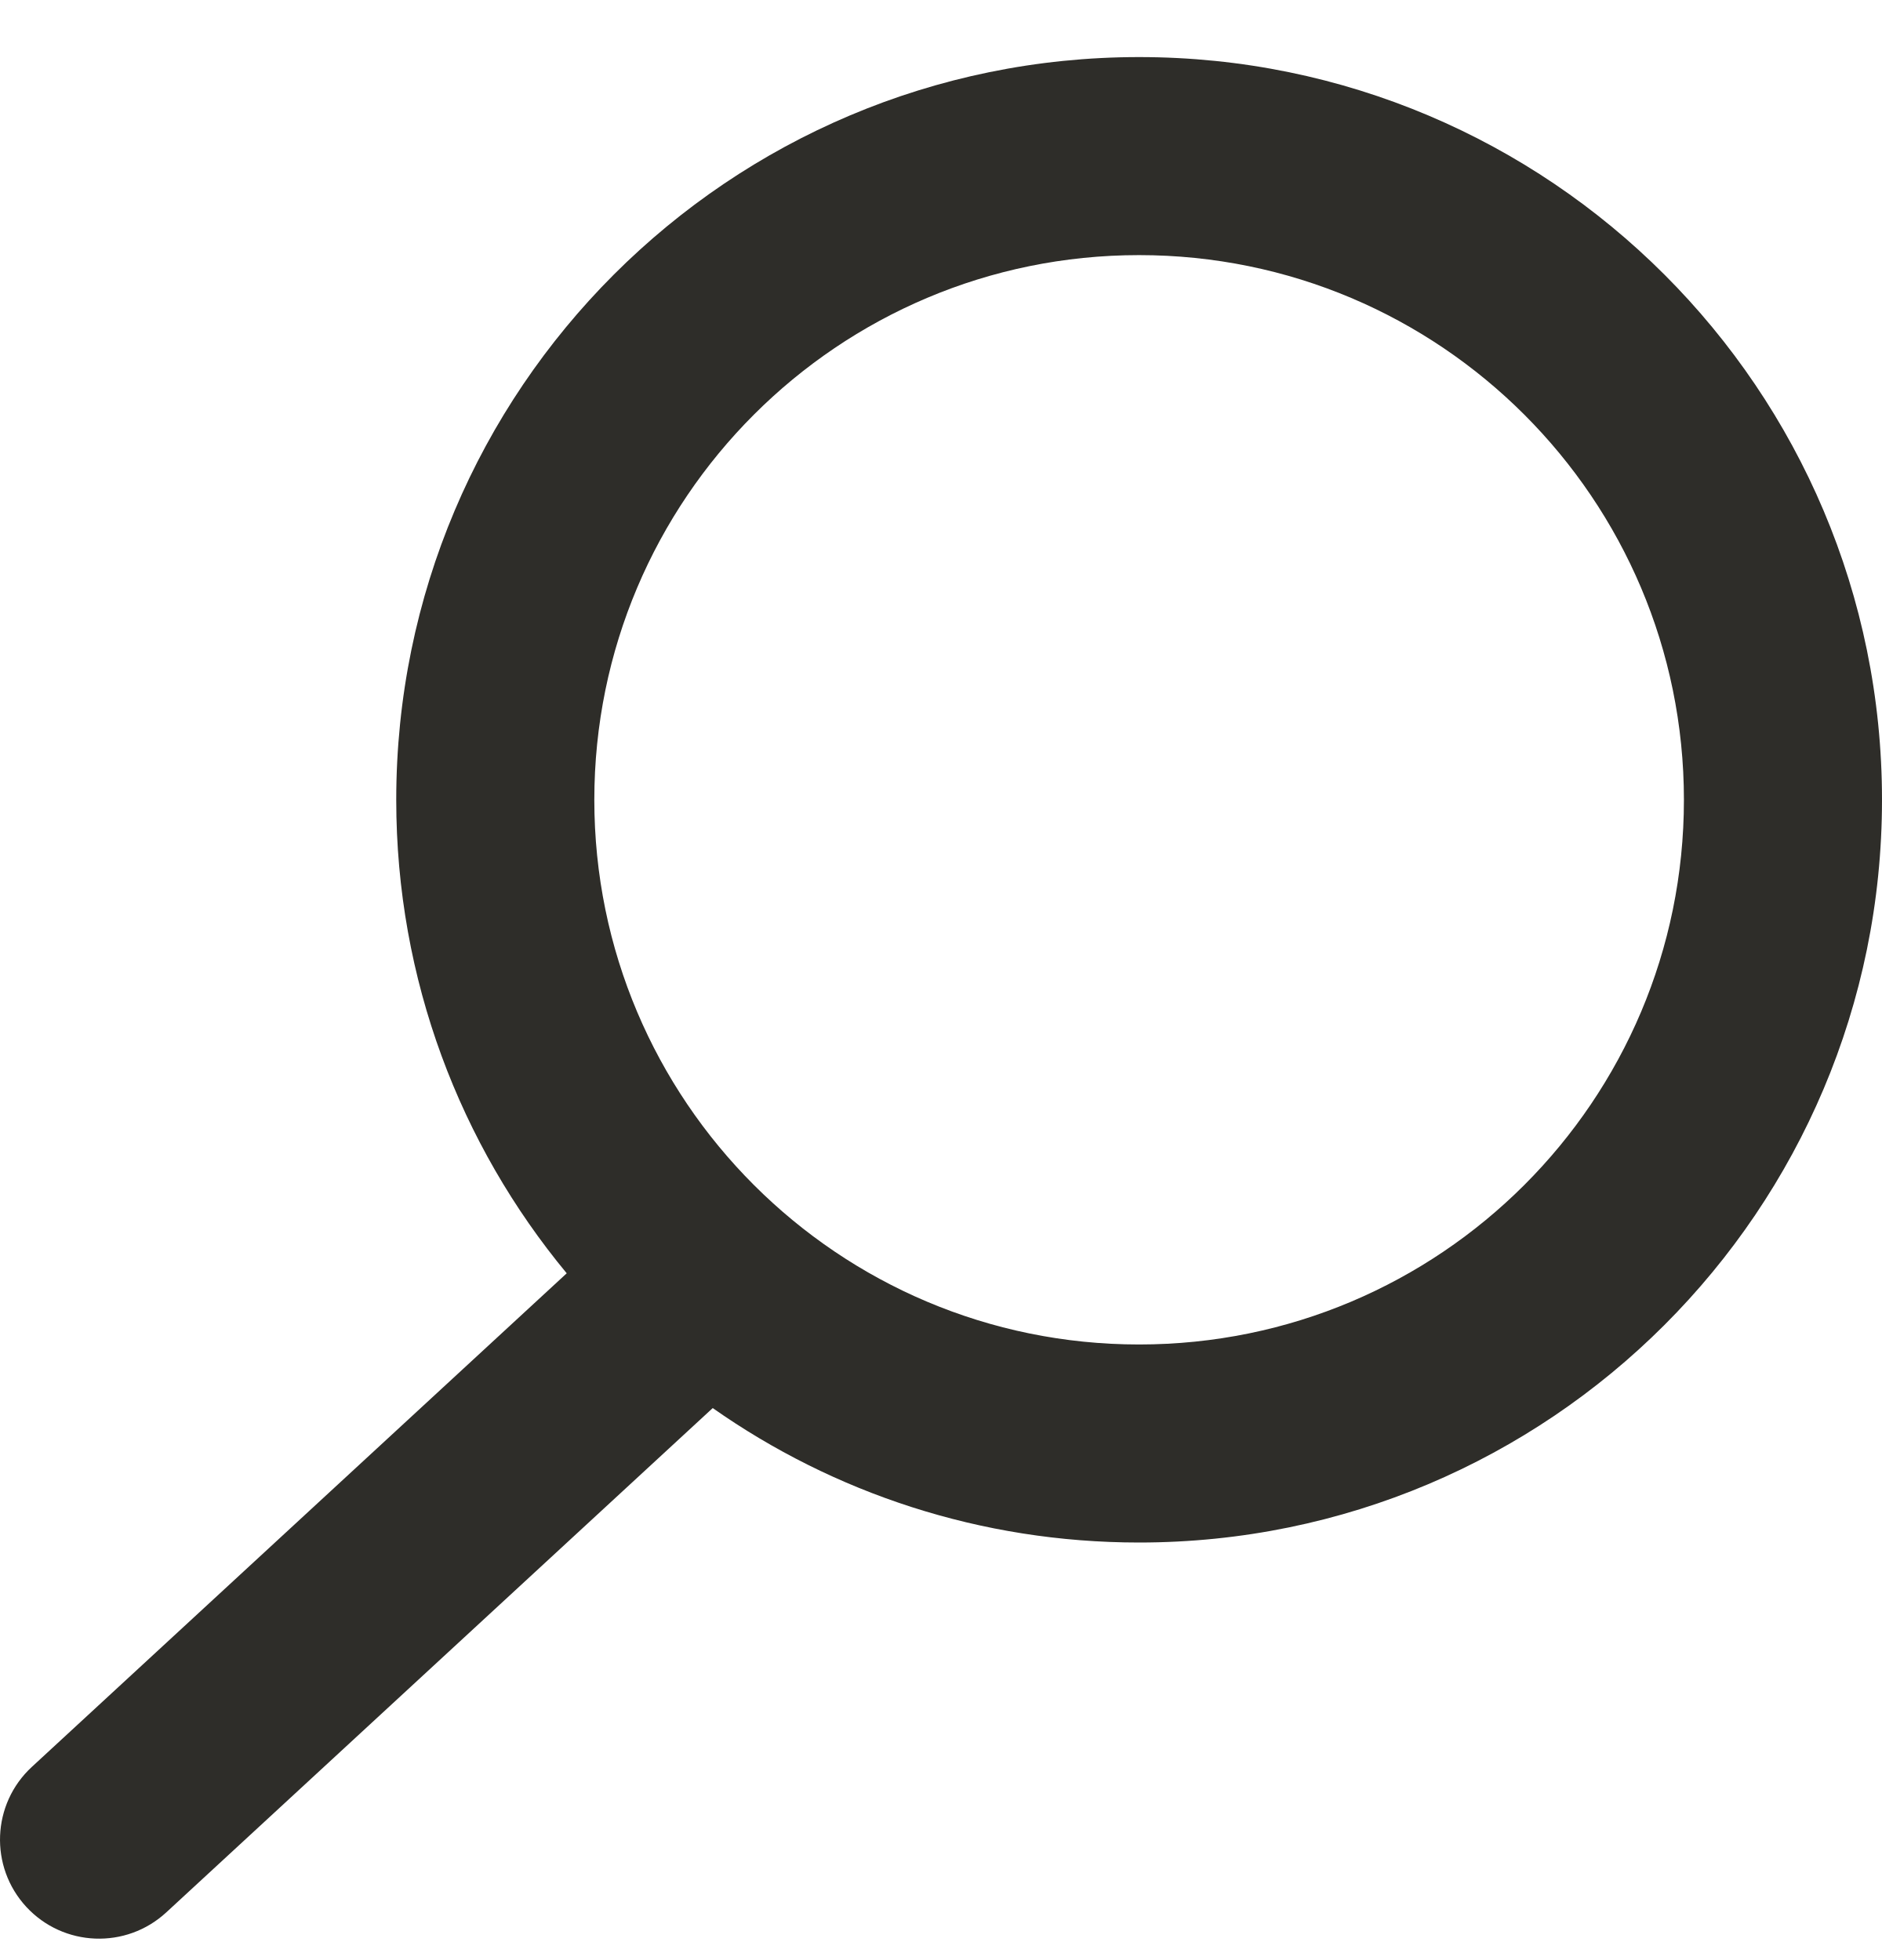
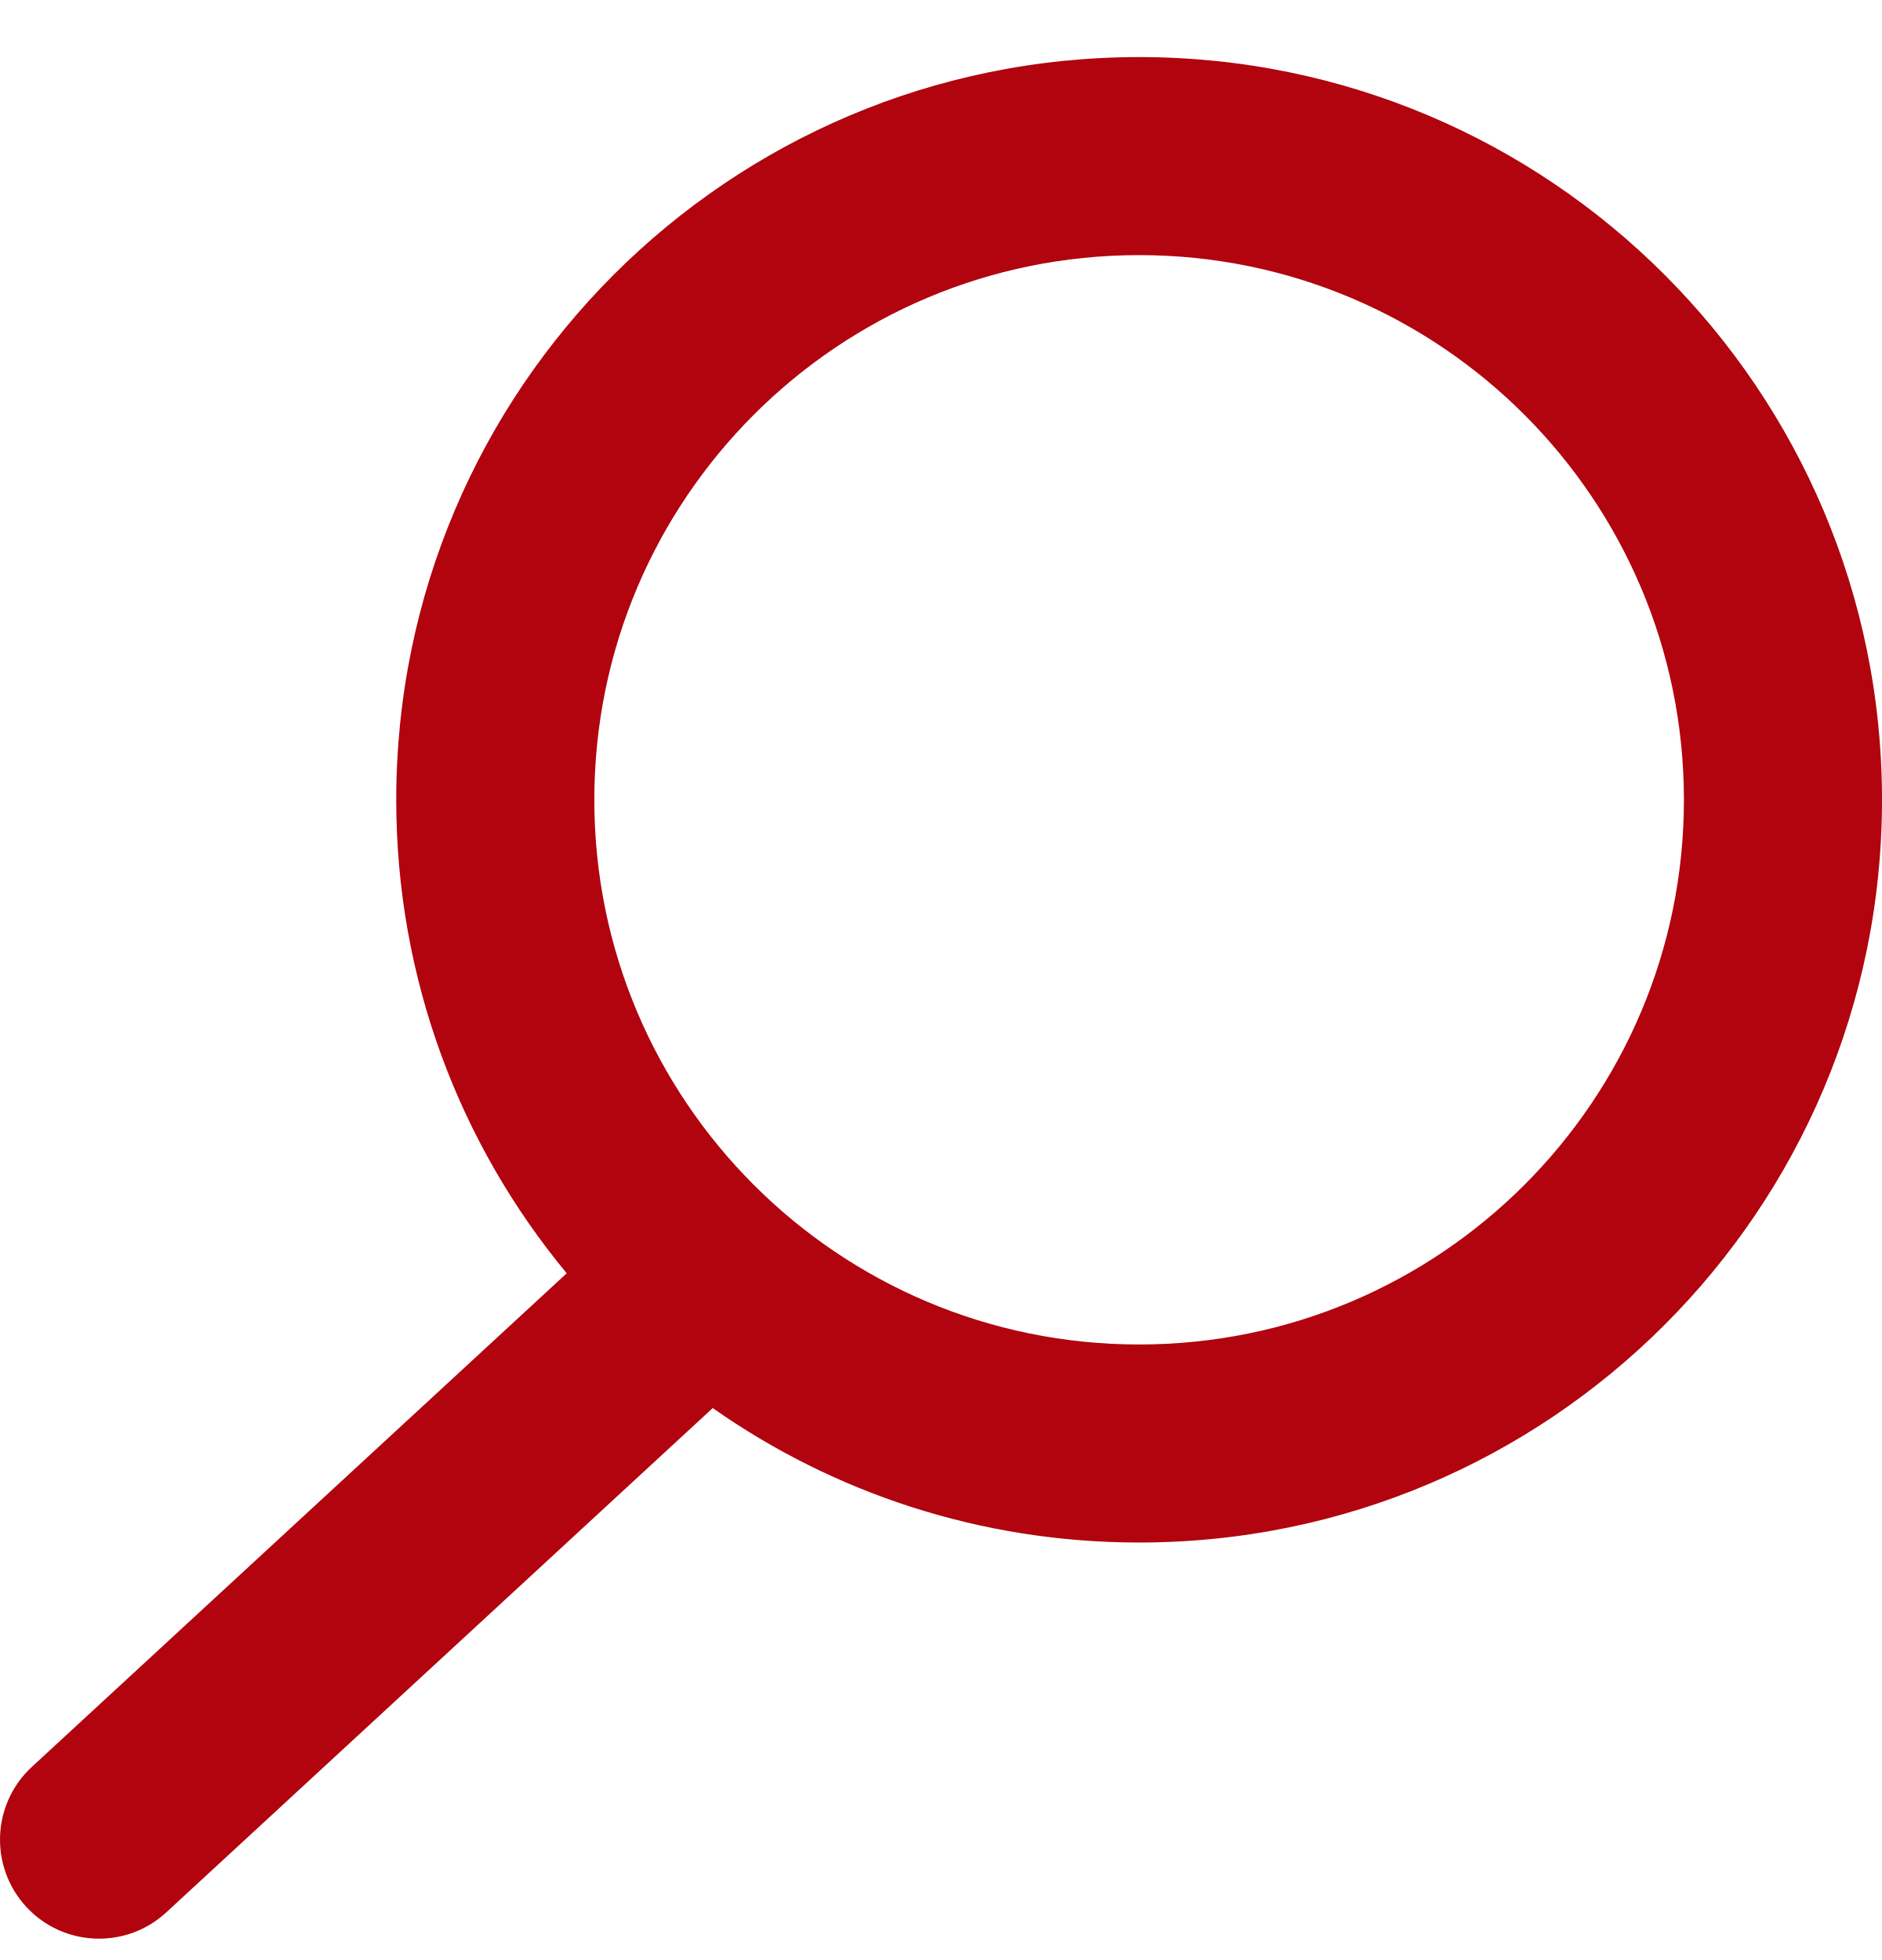
<svg xmlns="http://www.w3.org/2000/svg" width="24" height="25" viewBox="0 0 24 25" fill="none">
-   <path fill-rule="evenodd" clip-rule="evenodd" d="M21.474 10.202C21.474 14.039 18.363 17.149 14.526 17.149C10.689 17.149 7.579 14.039 7.579 10.202C7.579 6.365 10.689 3.254 14.526 3.254C18.363 3.254 21.474 6.365 21.474 10.202ZM24 10.202C24 15.434 19.759 19.675 14.526 19.675C12.503 19.675 10.628 19.041 9.089 17.96L2.12 24.393C1.607 24.866 0.808 24.834 0.335 24.322C-0.138 23.809 -0.106 23.01 0.406 22.537L7.227 16.241C5.869 14.601 5.053 12.497 5.053 10.202C5.053 4.969 9.294 0.728 14.526 0.728C19.759 0.728 24 4.969 24 10.202Z" fill="#2E2D29" />
+   <path fill-rule="evenodd" clip-rule="evenodd" d="M21.474 10.202C21.474 14.039 18.363 17.149 14.526 17.149C10.689 17.149 7.579 14.039 7.579 10.202C7.579 6.365 10.689 3.254 14.526 3.254C18.363 3.254 21.474 6.365 21.474 10.202ZM24 10.202C24 15.434 19.759 19.675 14.526 19.675C12.503 19.675 10.628 19.041 9.089 17.96L2.12 24.393C1.607 24.866 0.808 24.834 0.335 24.322C-0.138 23.809 -0.106 23.01 0.406 22.537L7.227 16.241C5.869 14.601 5.053 12.497 5.053 10.202C5.053 4.969 9.294 0.728 14.526 0.728C19.759 0.728 24 4.969 24 10.202Z" fill="#B1040E" />
</svg>
